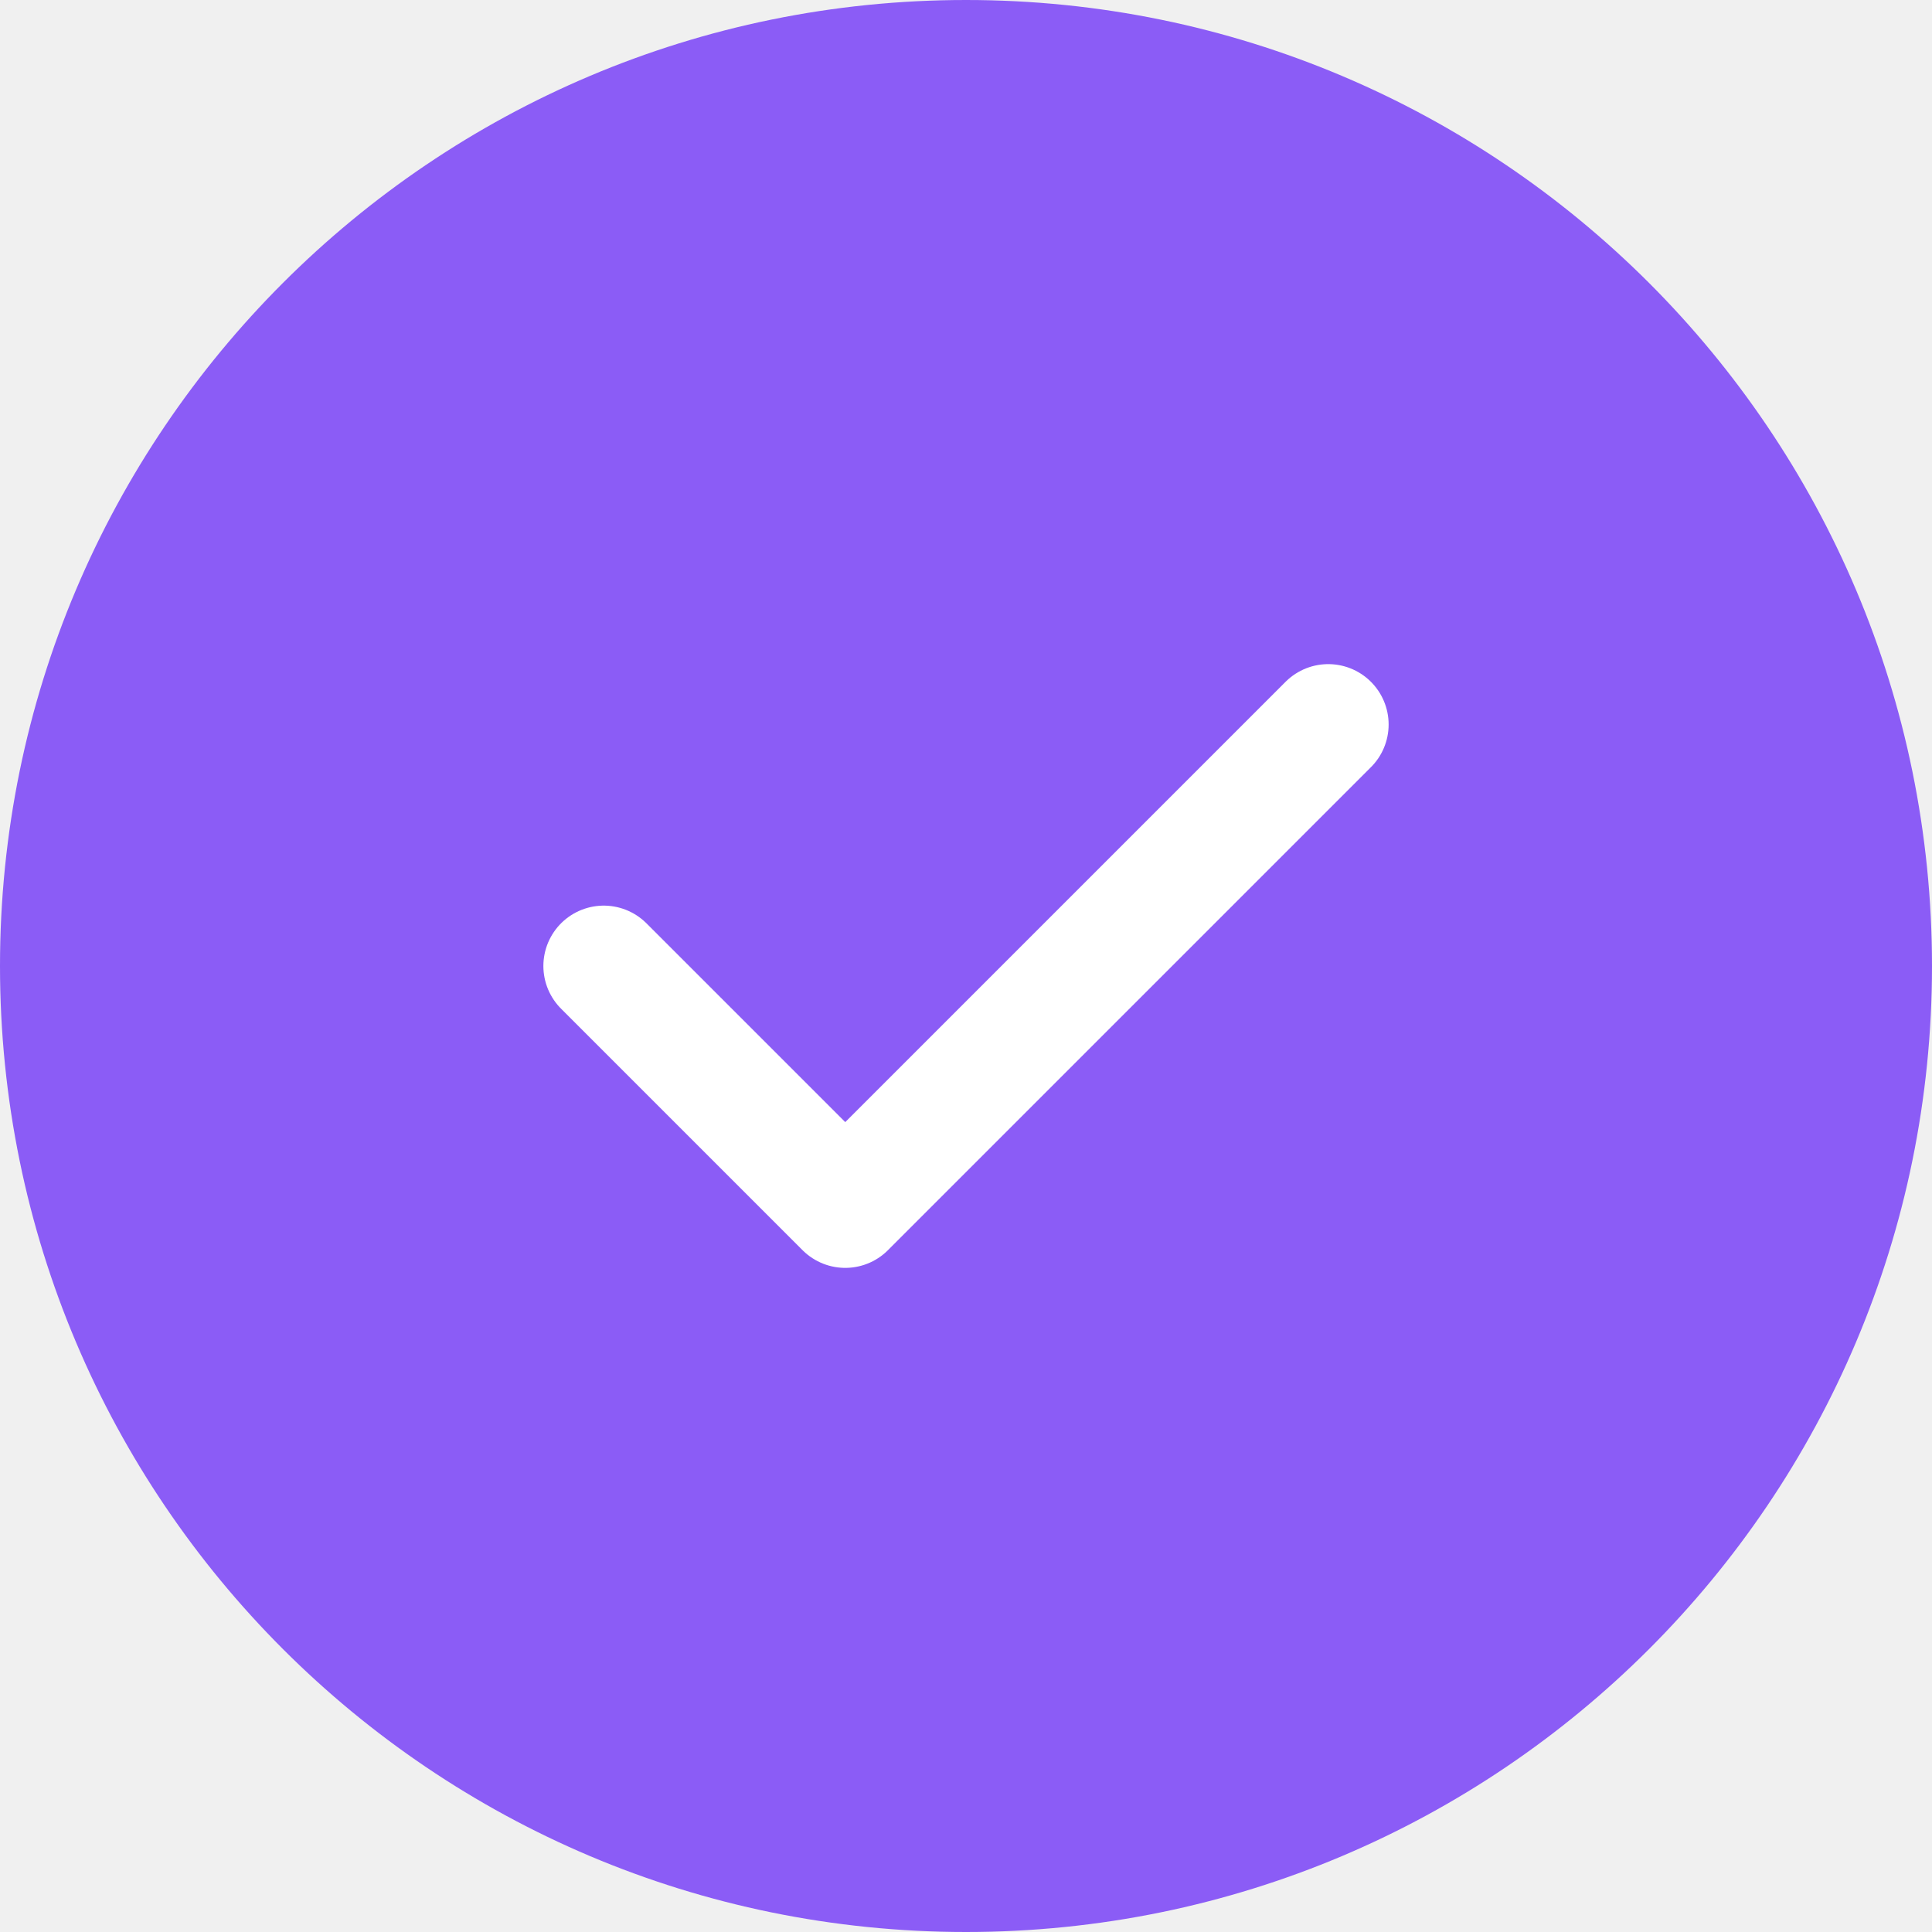
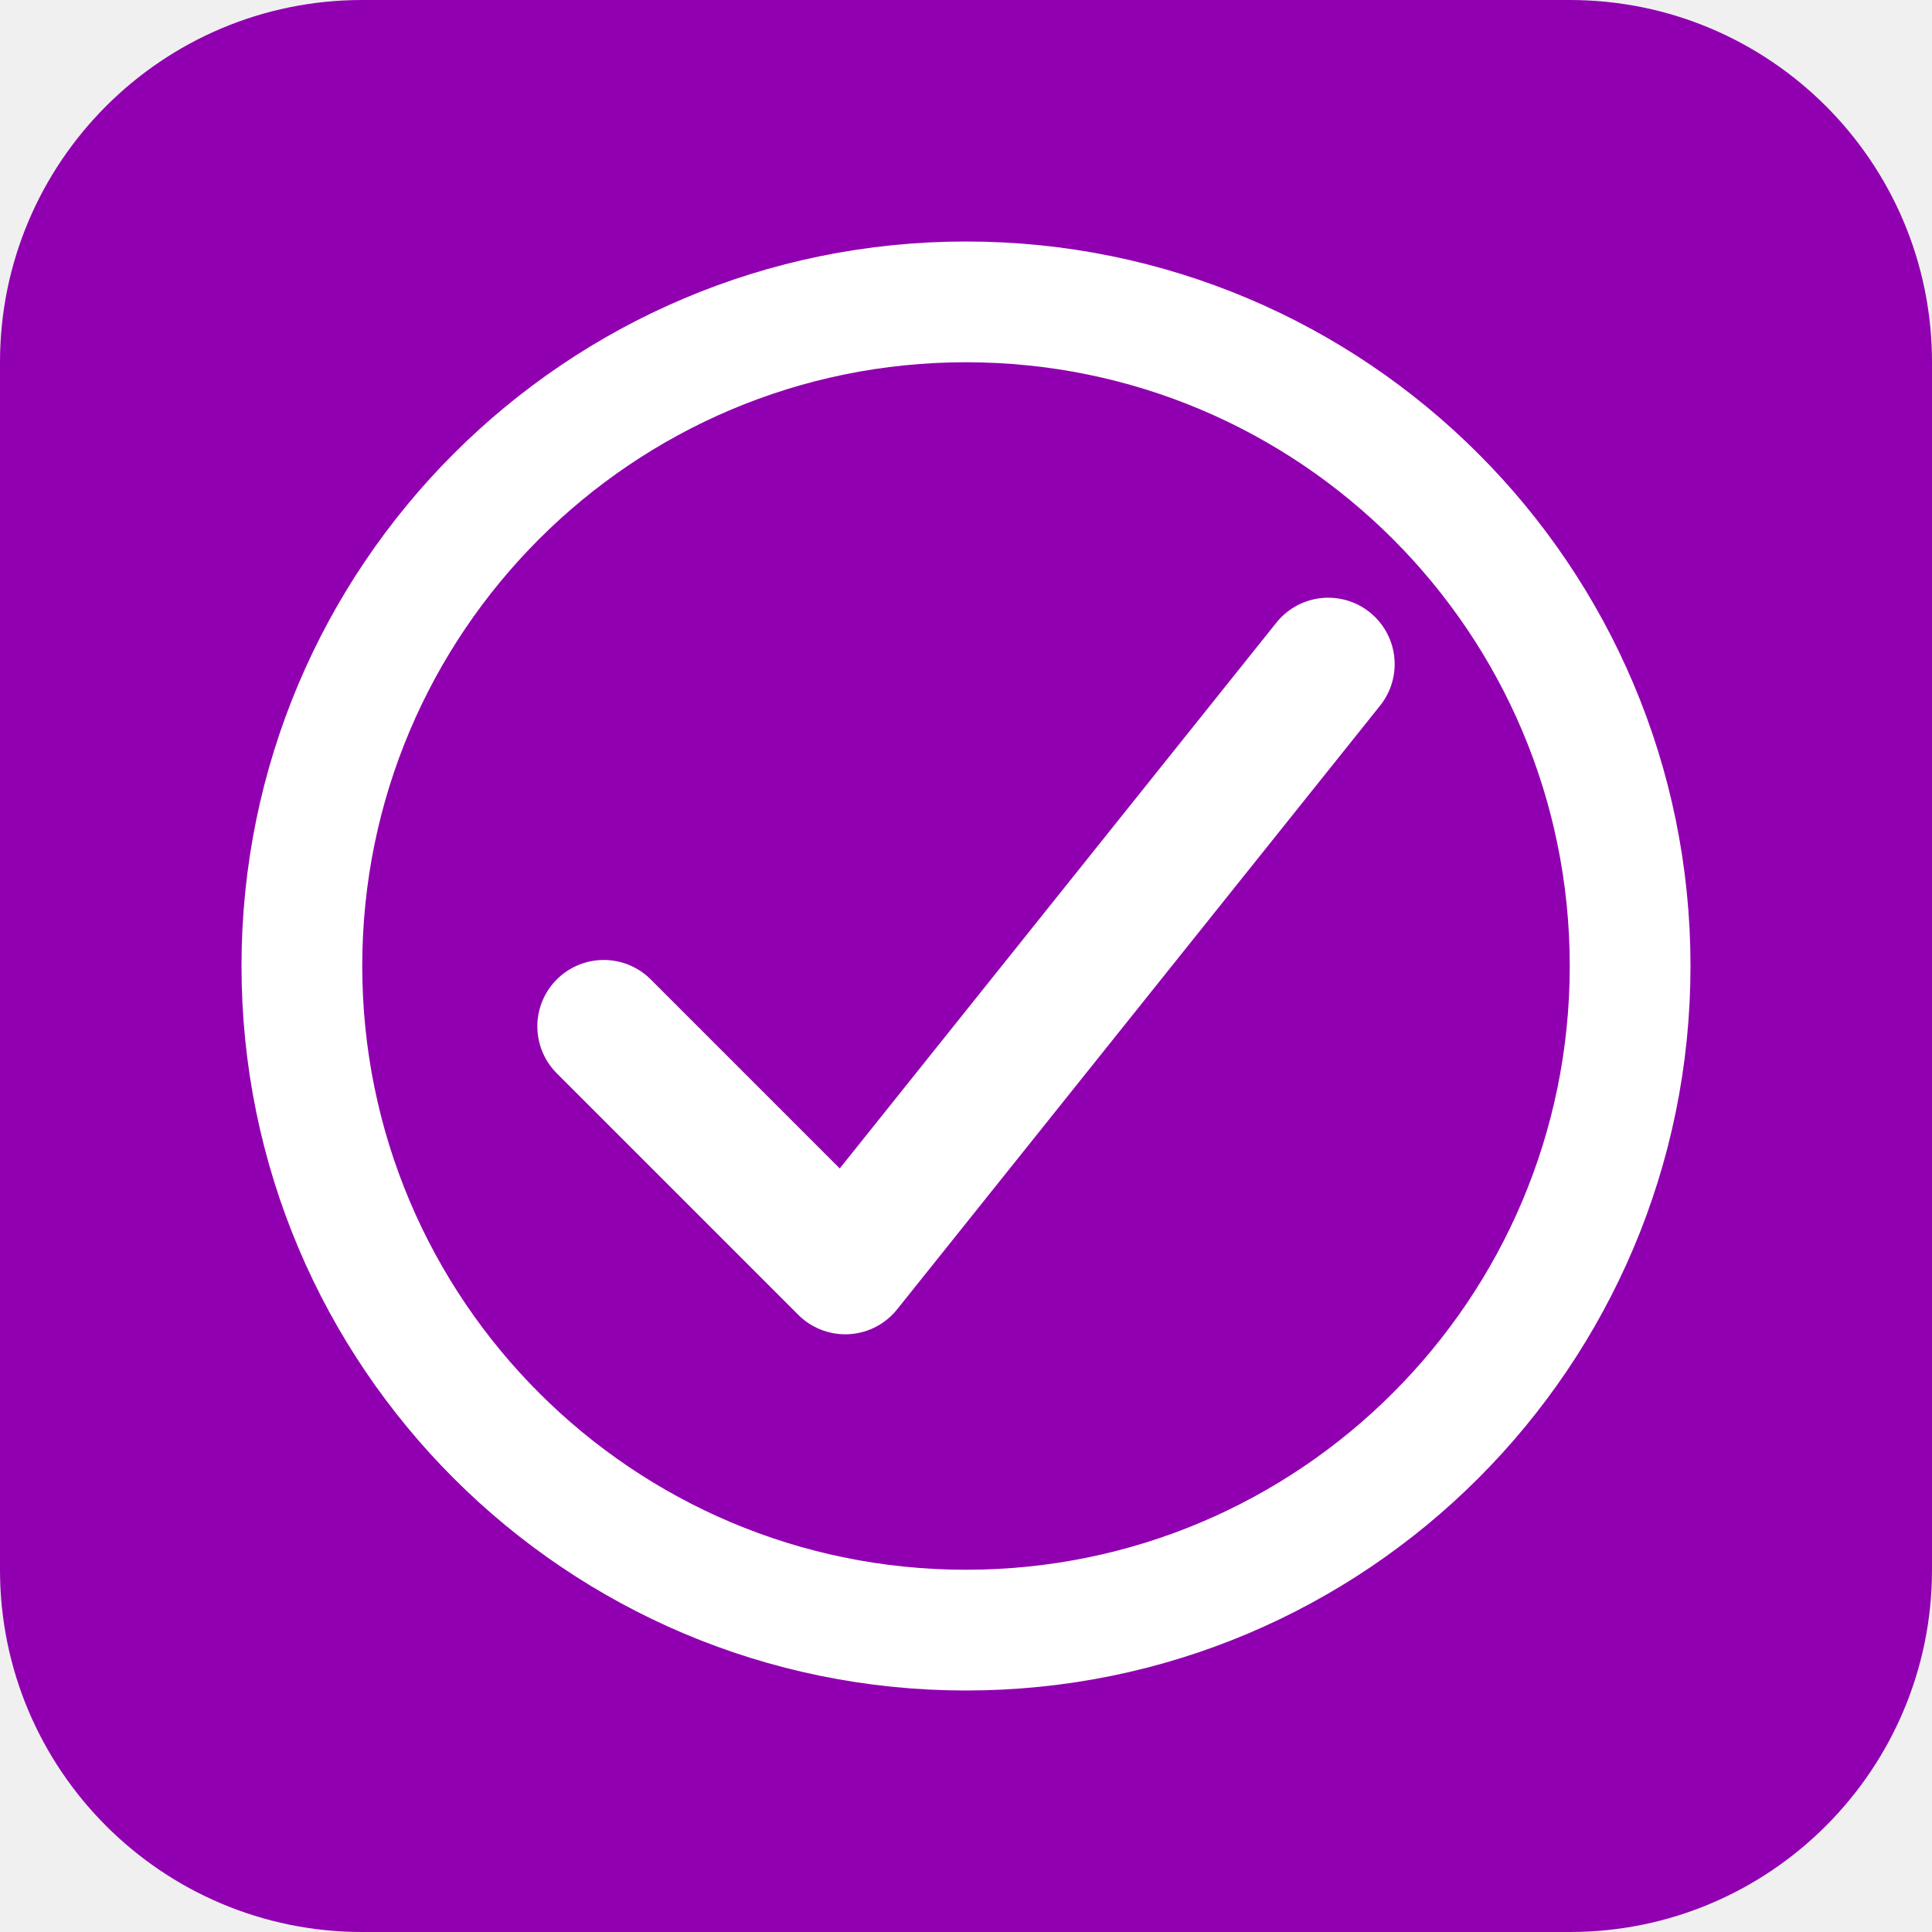
- <svg xmlns="http://www.w3.org/2000/svg" width="32" height="32" viewBox="0 0 32 32" fill="none">
-   <circle cx="16" cy="16" r="16" fill="#8B5CF6" />
-   <path d="M10 16l4 4 8-8" stroke="white" stroke-width="2" stroke-linecap="round" stroke-linejoin="round" />
+ <svg xmlns="http://www.w3.org/2000/svg" viewBox="0 0 32 32" width="32" height="32">
+   <rect width="32" height="32" rx="6" fill="#9100B0" />
+   <circle cx="16" cy="16" r="11" stroke="#ffffff" stroke-width="2" fill="none" />
+   <polyline points="10,17 14,21 22,11" stroke="#ffffff" stroke-width="2.2" stroke-linecap="round" stroke-linejoin="round" fill="none" />
</svg>
